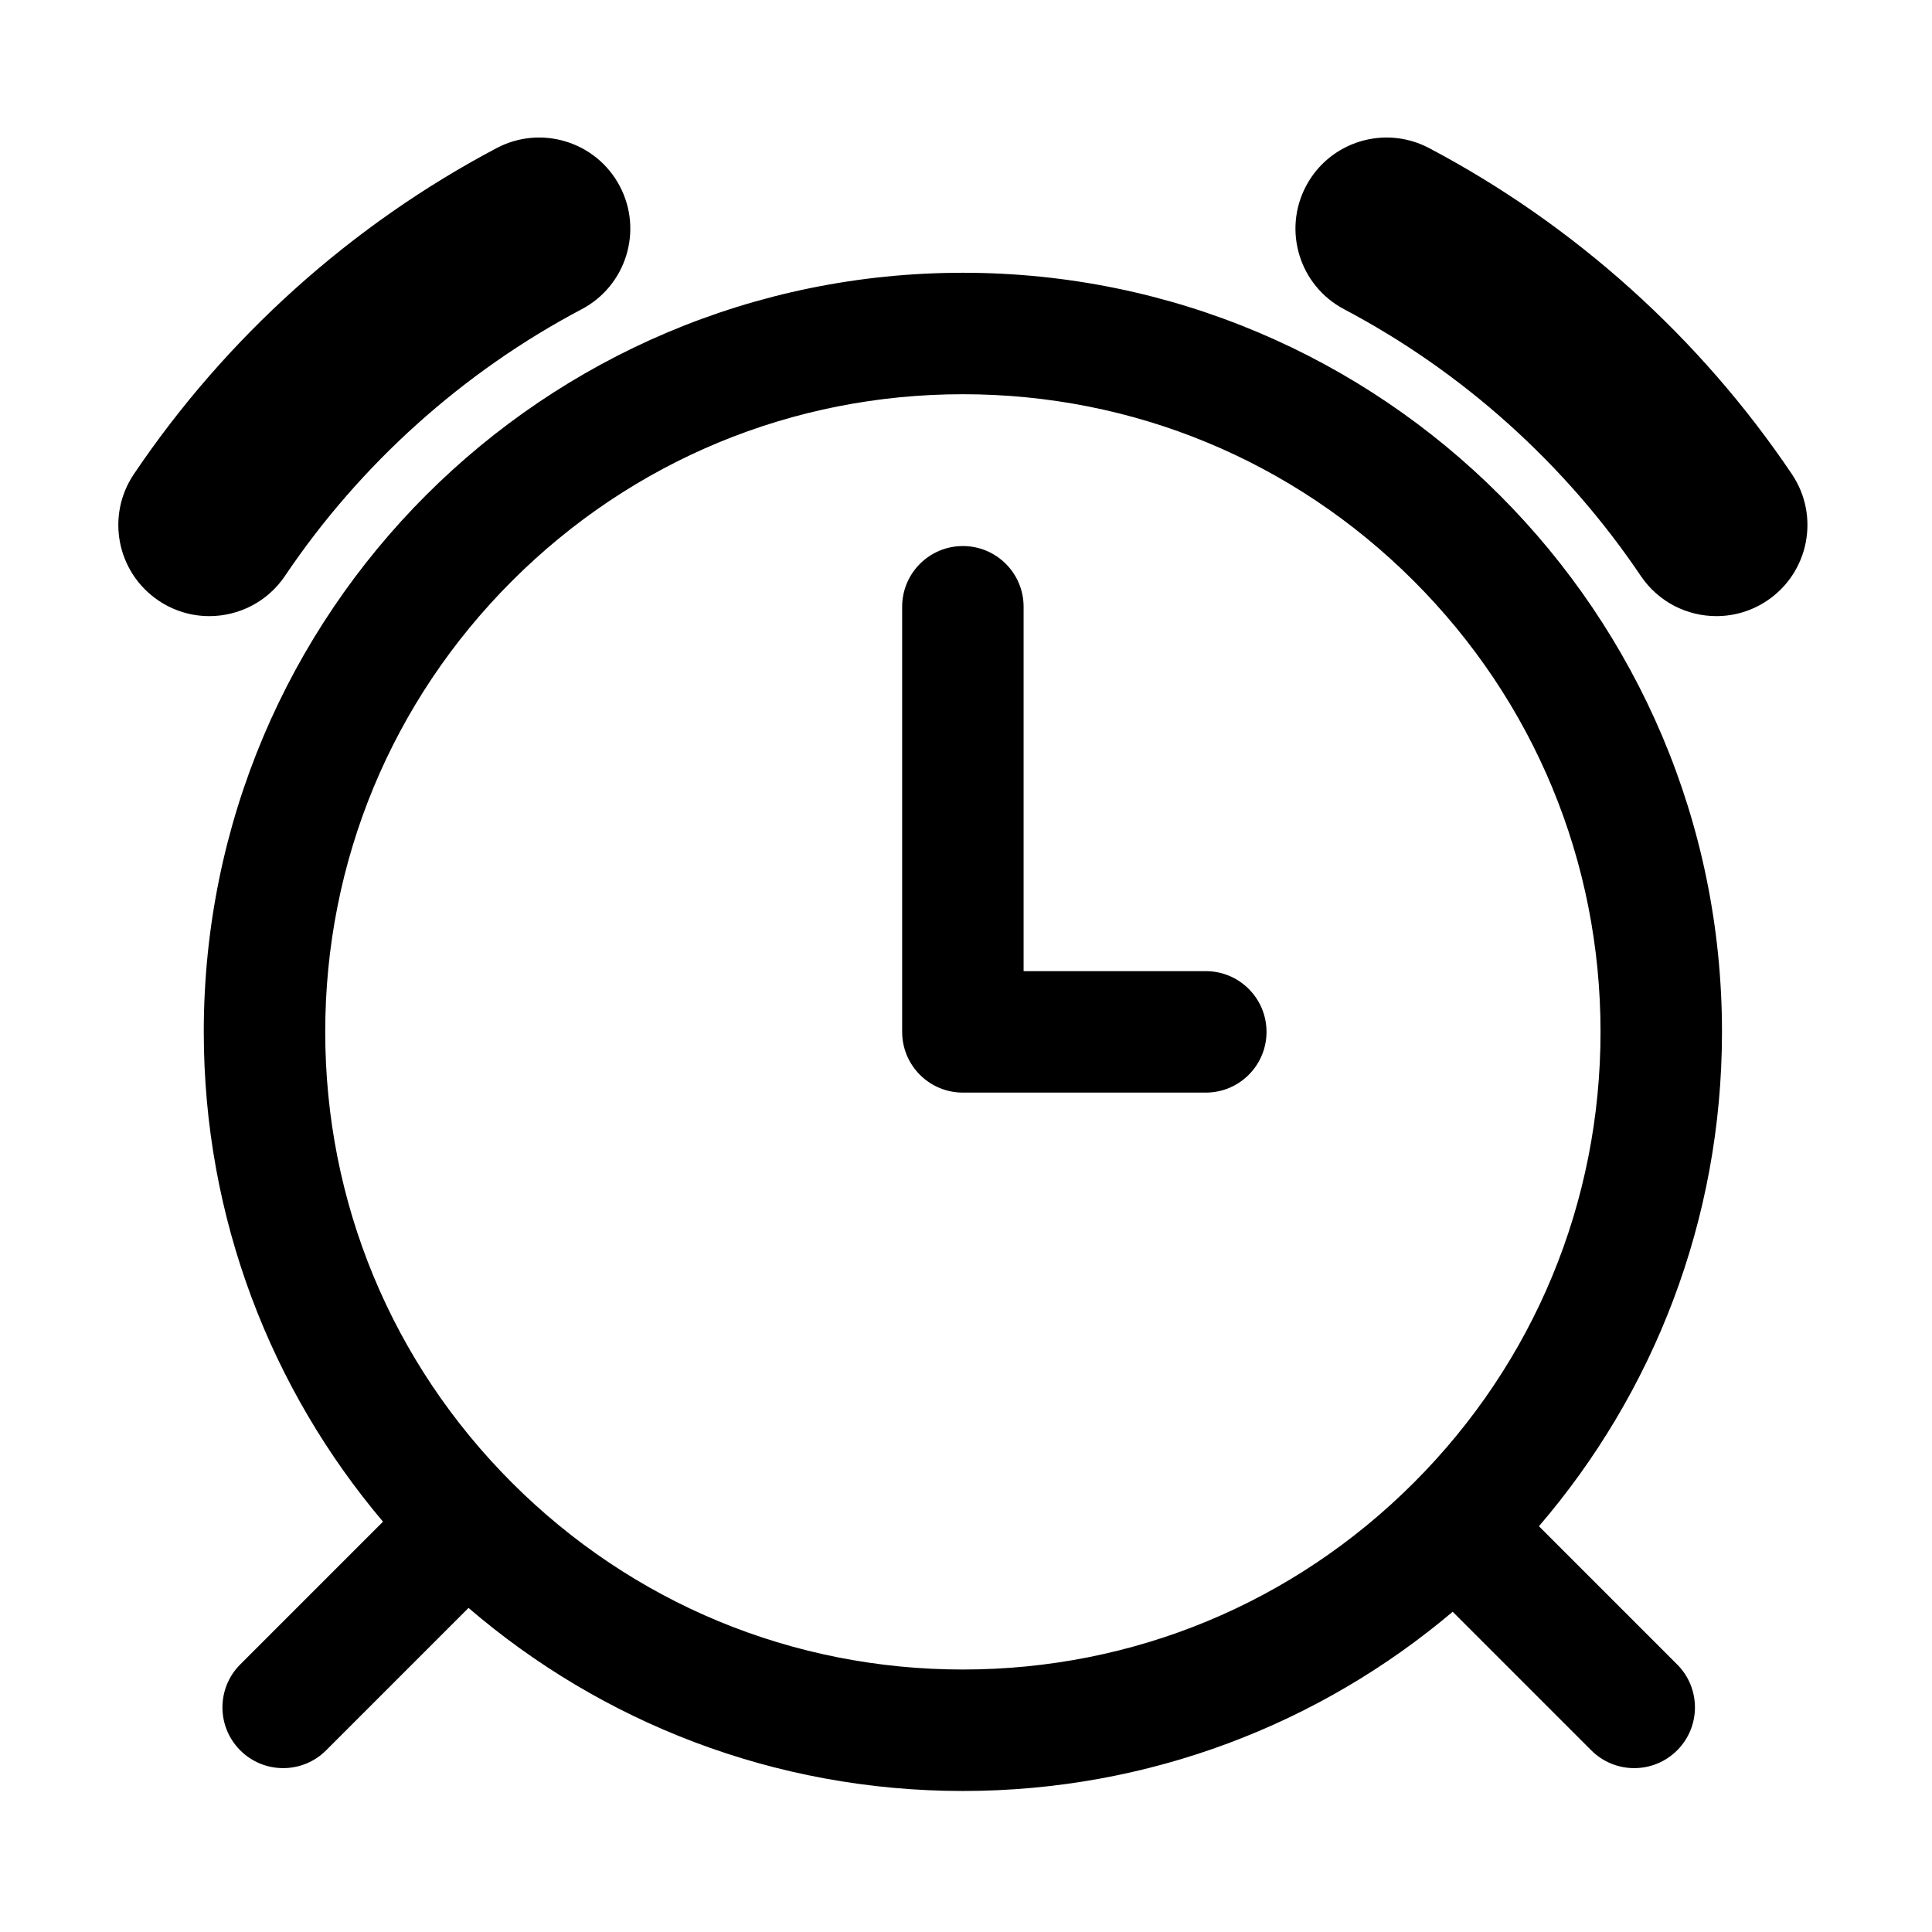
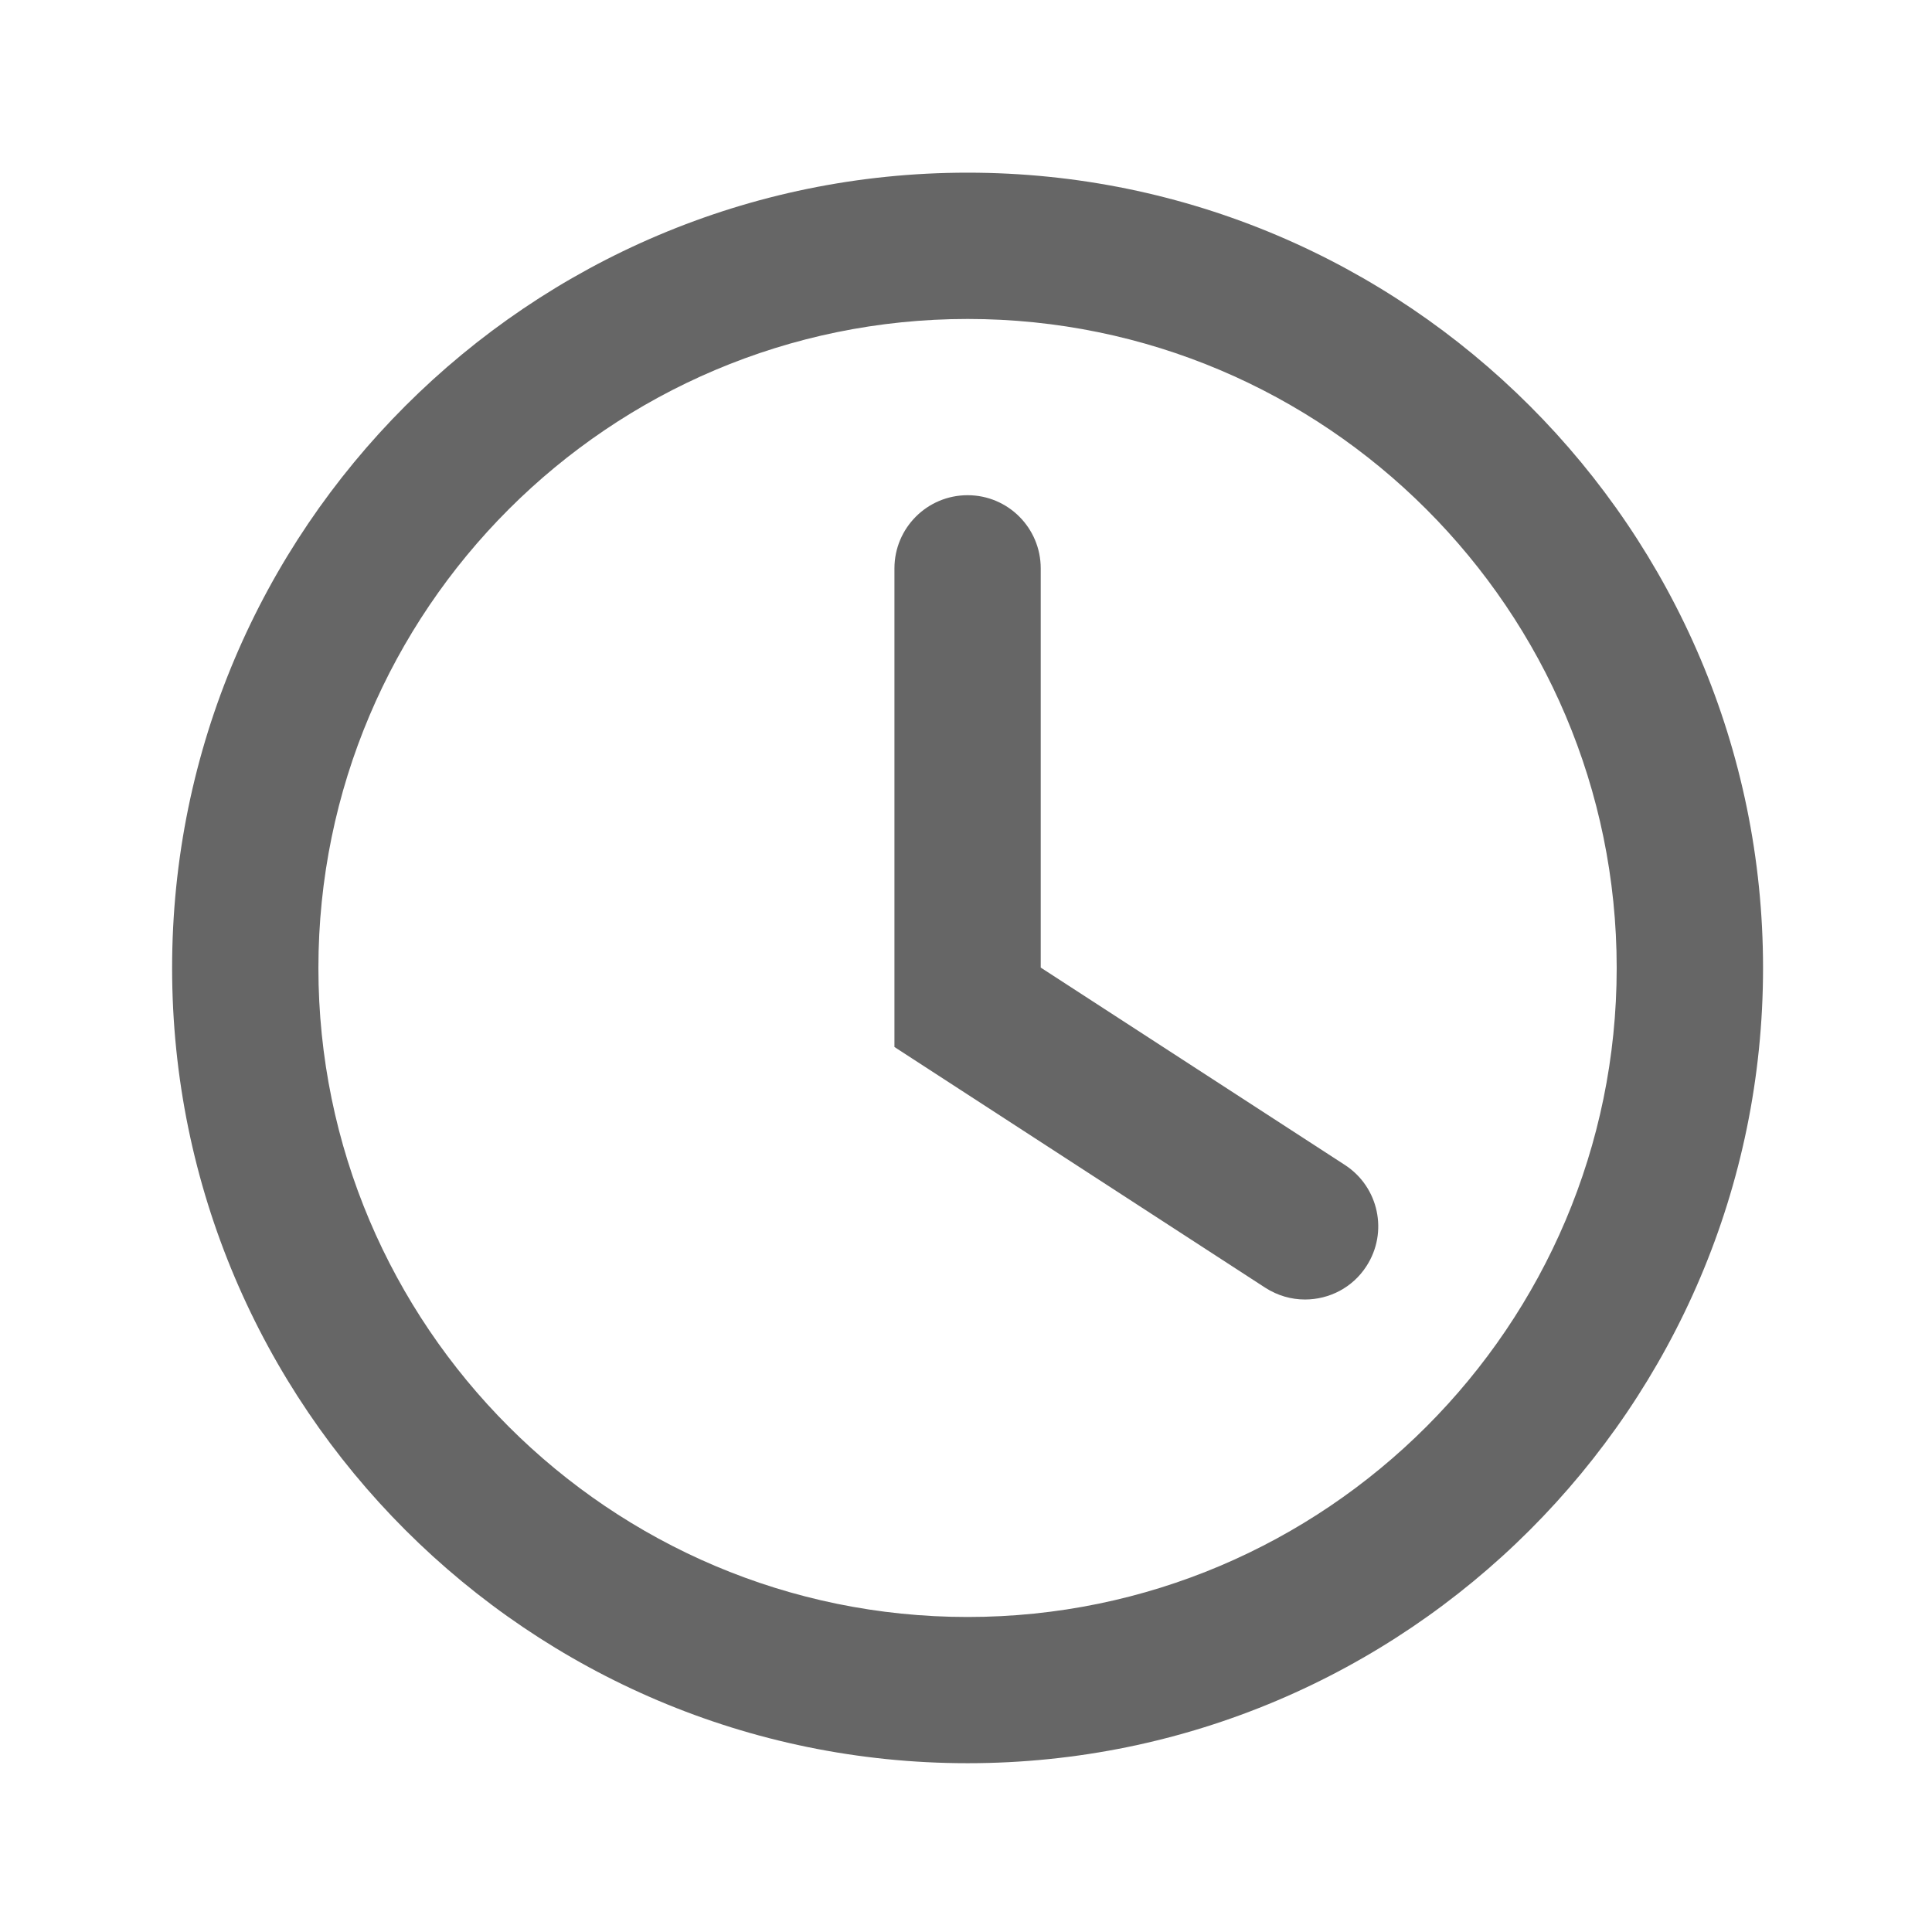
- <svg xmlns="http://www.w3.org/2000/svg" t="1734889118420" class="icon" viewBox="0 0 1024 1024" version="1.1" p-id="7244" width="200" height="200">
-   <path d="M151.041 305.246c39.883-59.212 94.273-108.096 157.291-141.37 23.579-12.449 32.6-41.658 20.151-65.239-12.449-23.578-41.663-32.602-65.239-20.15-77.048 40.682-143.541 100.44-192.291 172.813-14.895 22.117-9.045 52.122 13.072 67.019 8.275 5.572 17.65 8.241 26.928 8.241 15.523-0.001 30.765-7.472 40.088-21.314z m359.305-160.674c-222.208 0-402.342 180.135-402.342 402.342 0 98.949 35.741 189.537 94.99 259.611l-75.667 75.669c-12.571 12.569-12.571 32.95 0 45.519 6.285 6.285 14.524 9.428 22.761 9.428 8.239 0 16.475-3.143 22.761-9.428l75.48-75.482c70.398 60.469 161.933 97.026 262.016 97.026 98.951 0 189.539-35.743 259.613-94.992l73.447 73.449c6.287 6.287 14.522 9.428 22.761 9.428 8.238 0 16.475-3.143 22.762-9.428 12.571-12.571 12.571-32.952 0-45.519l-73.26-73.264c60.465-70.398 97.02-161.935 97.02-262.016 0-222.21-180.135-402.343-402.342-402.343z m238.979 641.319c-63.832 63.834-148.706 98.988-238.979 98.988s-175.147-35.156-238.979-98.99c-63.832-63.832-98.988-148.701-98.988-238.975 0-90.276 35.156-175.146 98.988-238.981 63.833-63.833 148.706-98.986 238.979-98.986s175.147 35.154 238.979 98.986c63.833 63.835 98.988 148.705 98.988 238.981 0 90.274-35.156 175.143-98.988 238.977z m200.413-534.592c-48.751-72.371-115.241-132.13-192.289-172.813-23.579-12.449-52.788-3.43-65.237 20.15-12.451 23.579-3.43 52.788 20.151 65.239 63.015 33.274 117.406 82.16 157.289 141.37 9.324 13.844 24.565 21.313 40.087 21.313 9.278 0 18.657-2.67 26.928-8.241 22.117-14.896 27.966-44.901 13.071-67.018zM639.095 514.727h-96.562V321.603c0-17.777-14.41-32.187-32.187-32.187-17.775 0-32.187 14.41-32.187 32.187v225.312c0 17.775 14.412 32.187 32.187 32.187h128.749c17.777 0 32.187-14.412 32.187-32.187 0.001-17.778-14.409-32.188-32.187-32.188z" p-id="7245" />
+ <svg xmlns="http://www.w3.org/2000/svg" t="1736010143747" class="icon" viewBox="0 0 1024 1024" version="1.1" p-id="6740" width="200" height="200">
+   <path d="M512.855 91.519c-232.507 0-421.632 189.126-421.632 421.527 0 232.436 189.126 421.492 421.632 421.492 232.472 0 421.597-189.055 421.597-421.492 0-232.403-189.125-421.527-421.597-421.527zM512.855 857.035c-189.752 0-344.094-154.308-344.094-343.988 0-189.683 154.343-343.99 344.094-343.99 189.682 0 344.025 154.308 344.025 343.99 0 189.682-154.343 343.988-344.025 343.988zM712.843 617.462l-161.236-104.625 0-211.582c0-21.411-17.303-38.786-38.751-38.786s-38.785 17.375-38.785 38.786l0 253.674 196.506 127.569c6.58 4.248 13.891 6.267 21.098 6.267 12.71 0 25.174-6.199 32.555-17.652 11.699-18.001 6.545-41.989-11.386-53.652z" fill="#666666" p-id="6741" />
</svg>
